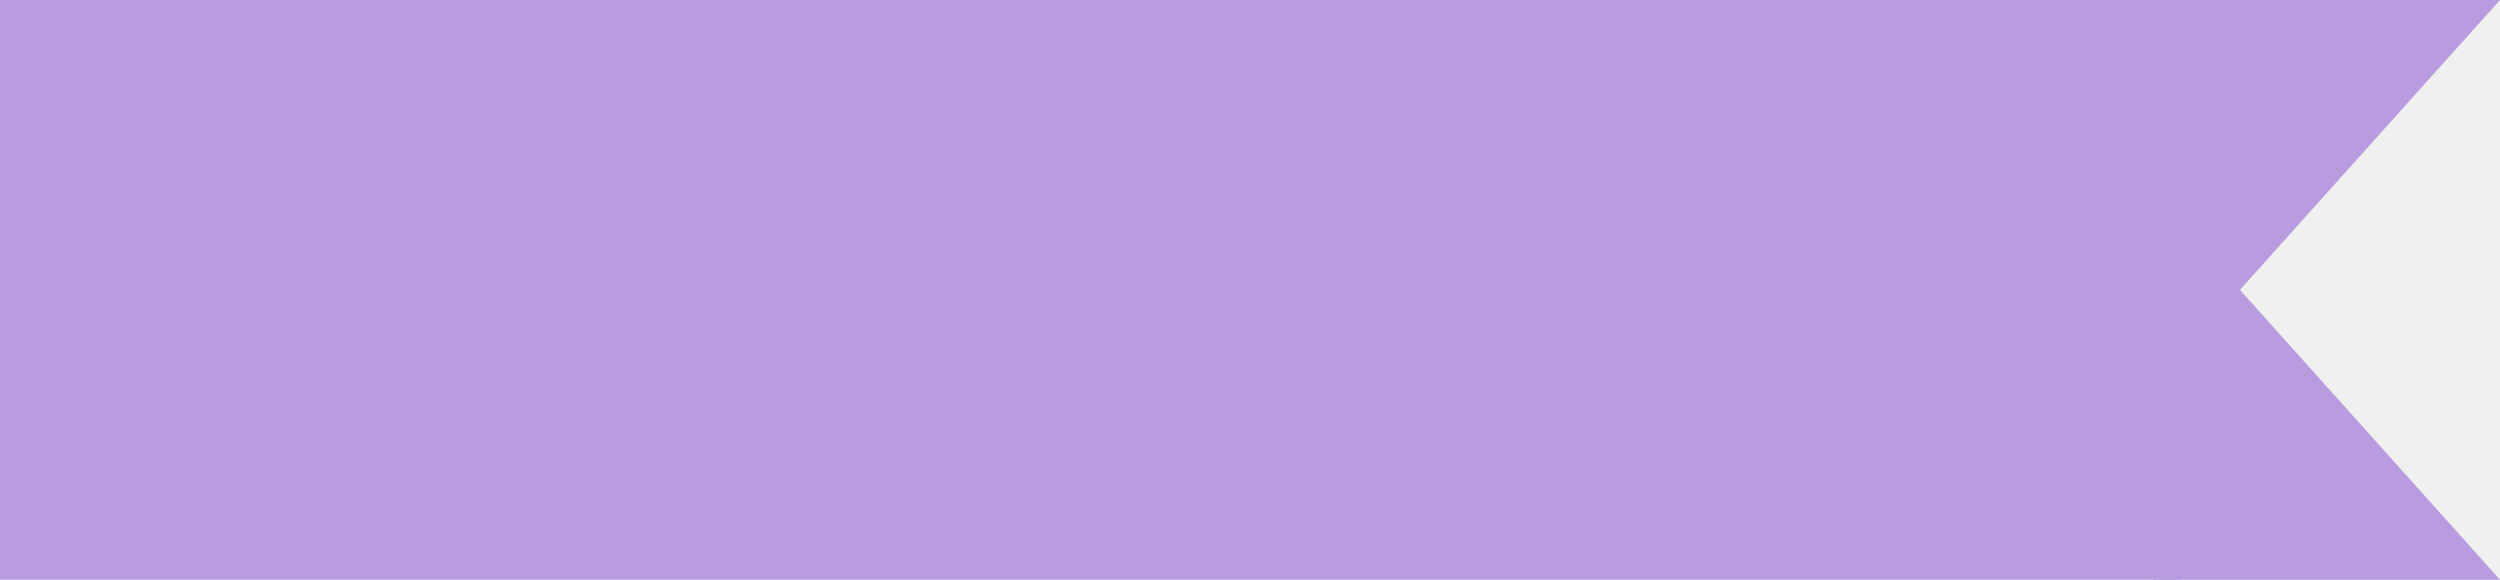
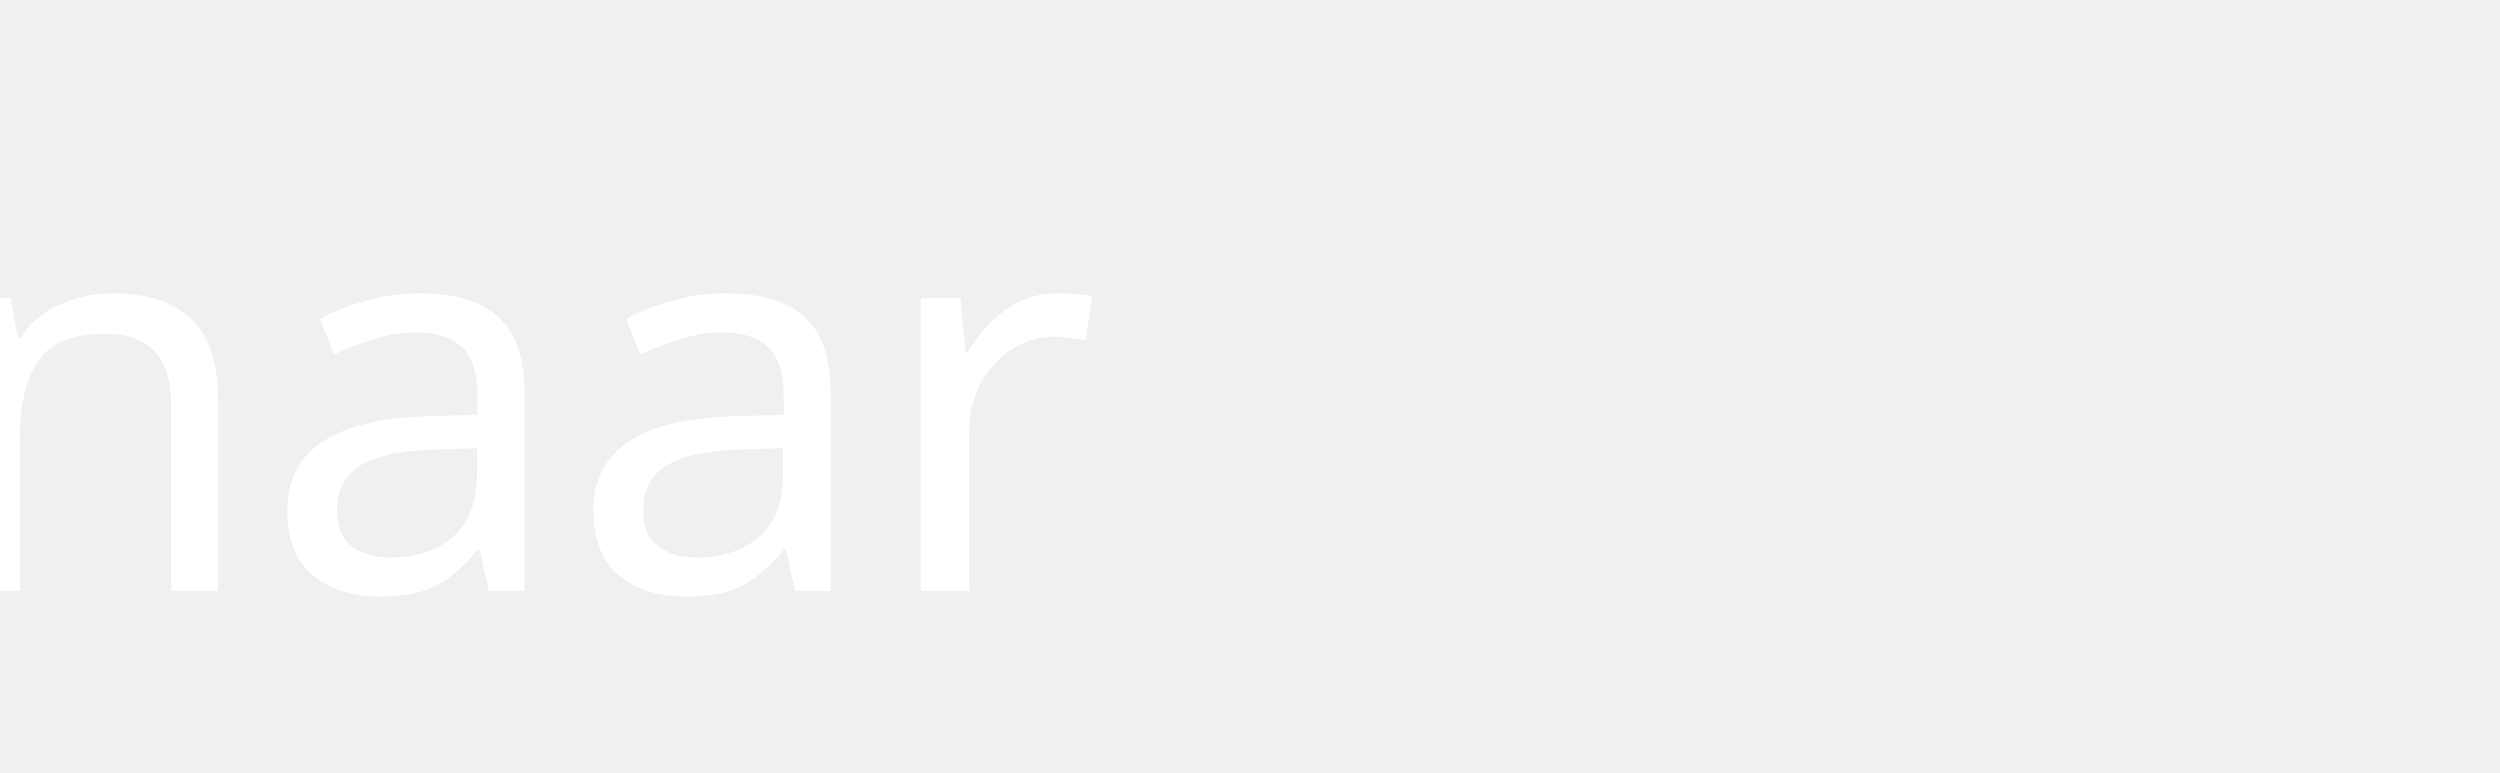
- <svg xmlns="http://www.w3.org/2000/svg" width="90.561" height="21" viewBox="0 0 90.561 21">
-   <g id="Group_41" data-name="Group 41" transform="translate(-20 -131)">
-     <path id="Path_71" data-name="Path 71" d="M14,0V12.561H0Z" transform="translate(110.561 138) rotate(90)" fill="#b99ce0" />
-     <path id="Path_72" data-name="Path 72" d="M0,0,14,12.561H0Z" transform="translate(110.561 131) rotate(90)" fill="#b99ce0" />
-     <rect id="Rectangle_56" data-name="Rectangle 56" width="21" height="79" transform="translate(20 152) rotate(-90)" fill="#b99ce0" />
-   </g>
+ <svg xmlns="http://www.w3.org/2000/svg" width="55" height="17" viewBox="0 0 55 17">
+   <text id="Winnaar" fill="#fff" font-size="12" font-family="Manrope" font-weight="500">
+     <tspan x="-23.313" y="13">Winnaar</tspan>
+   </text>
</svg>
